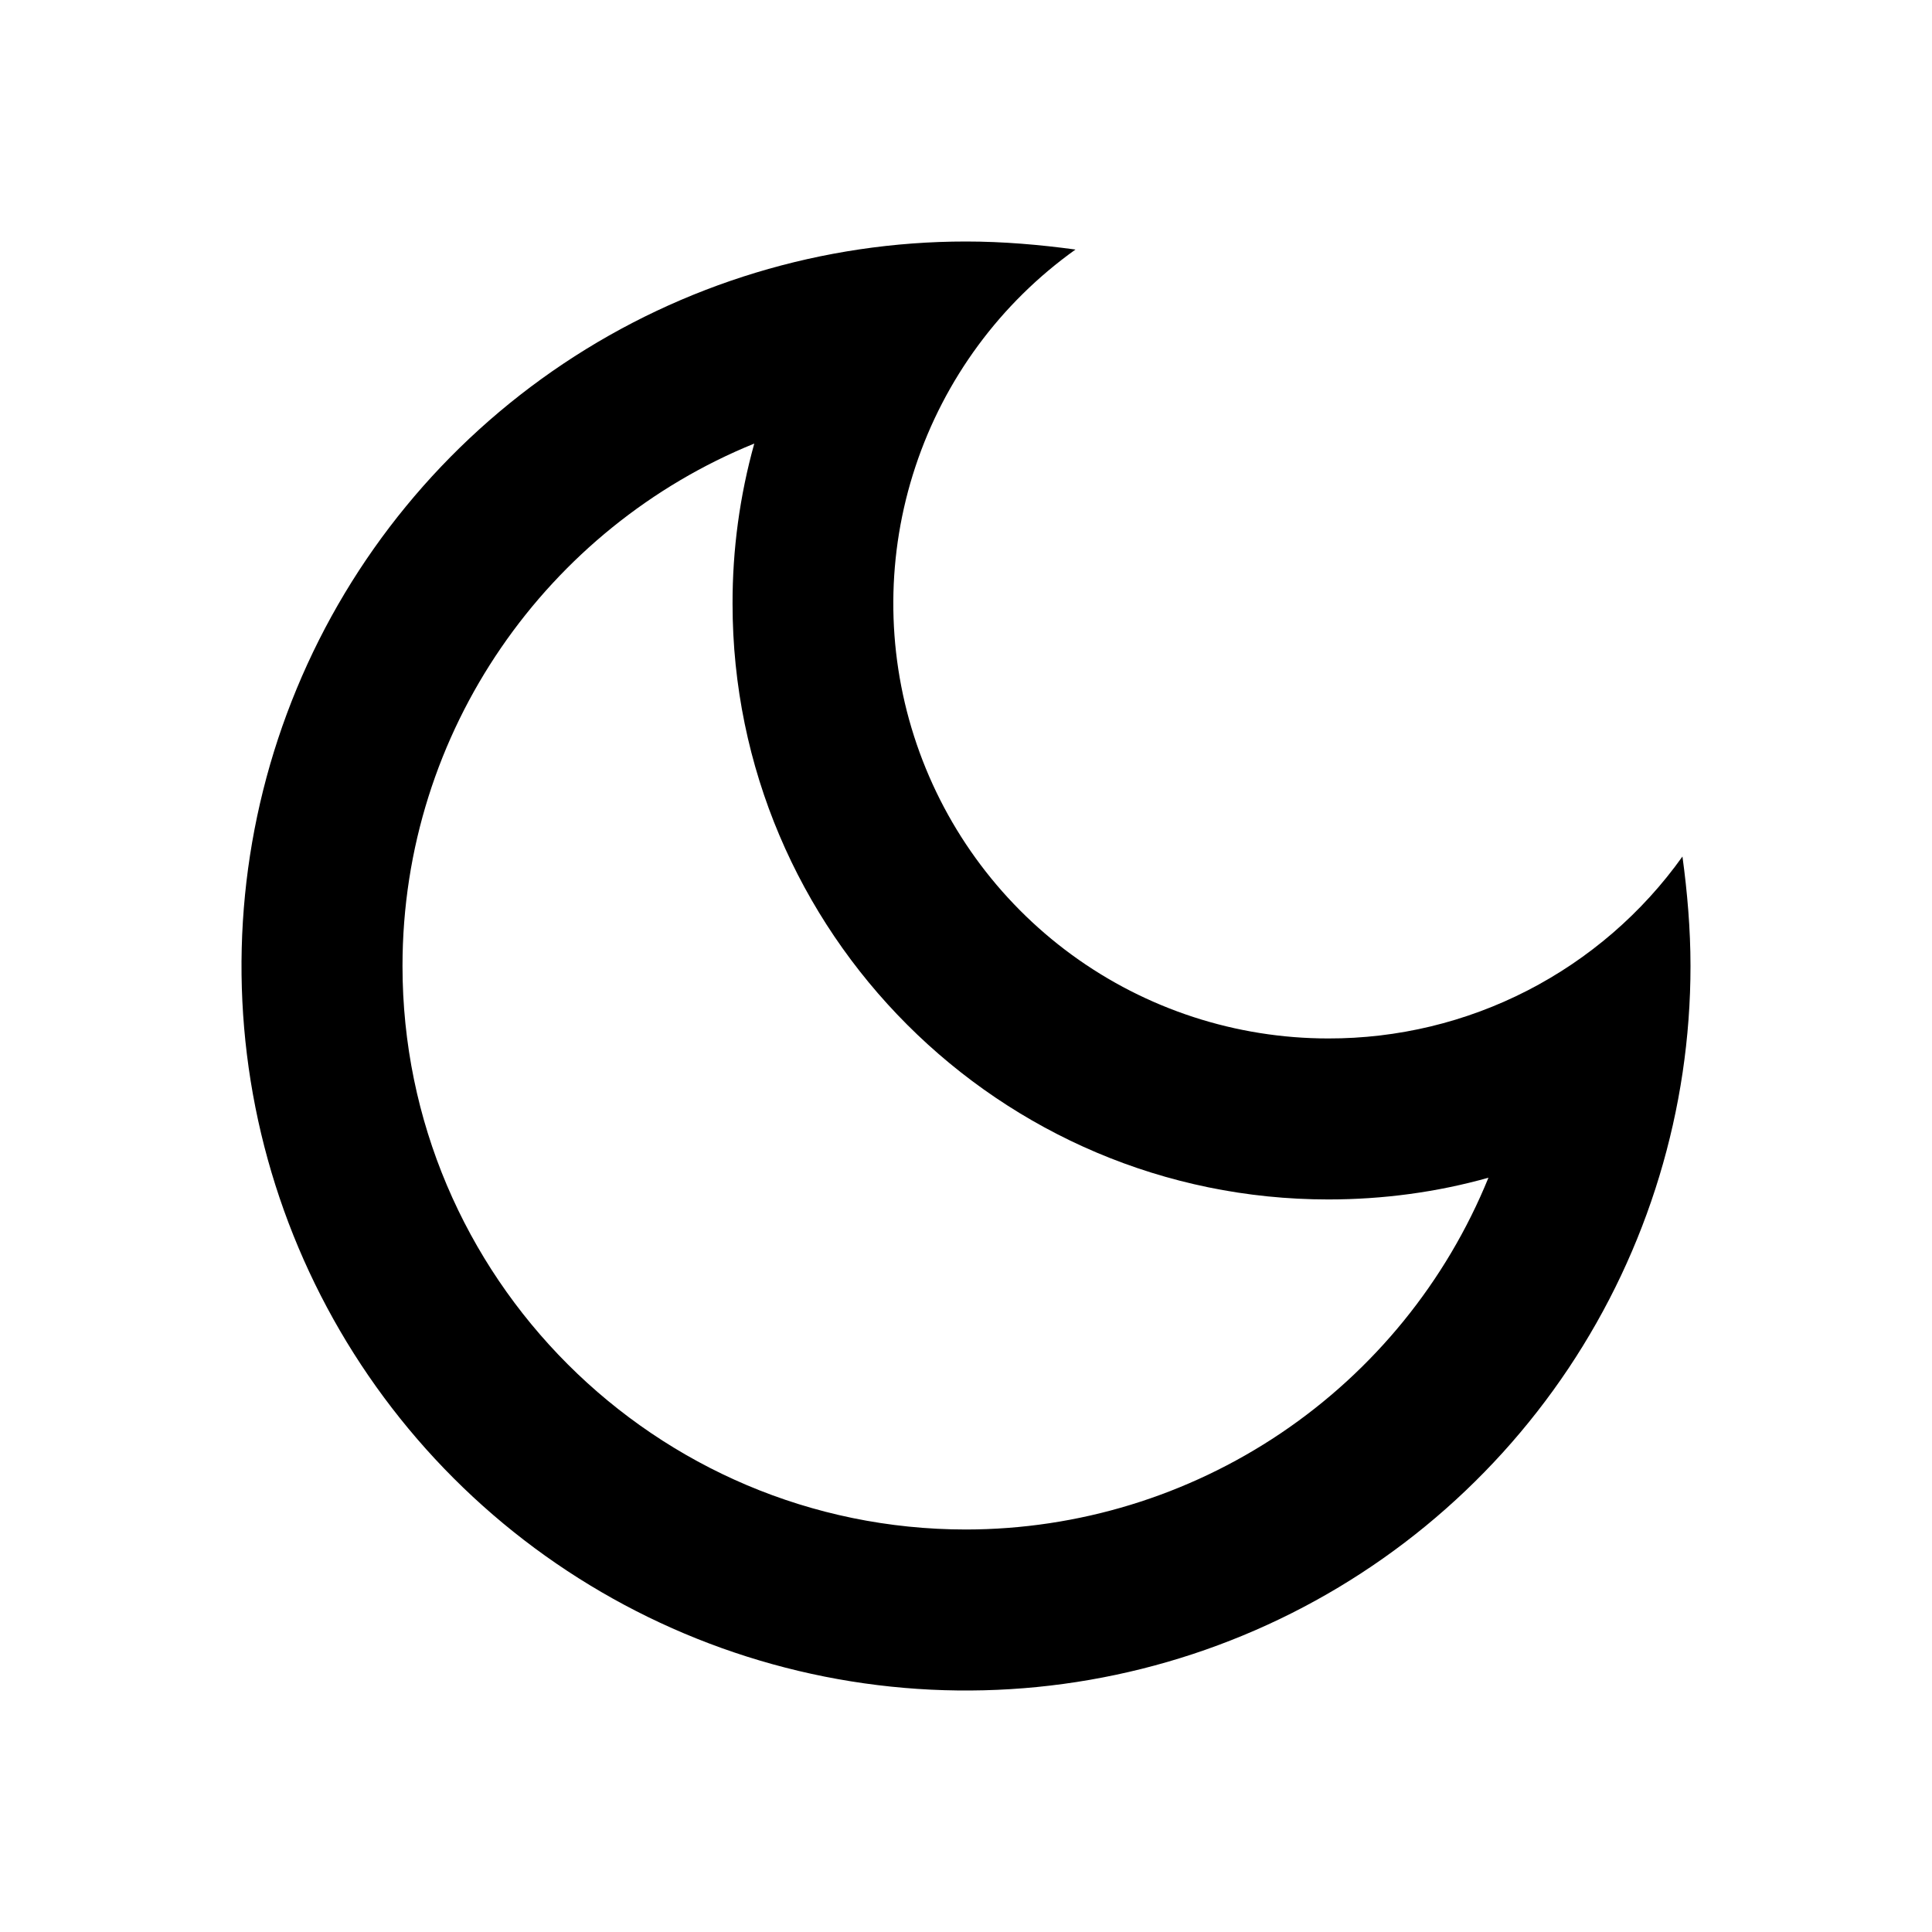
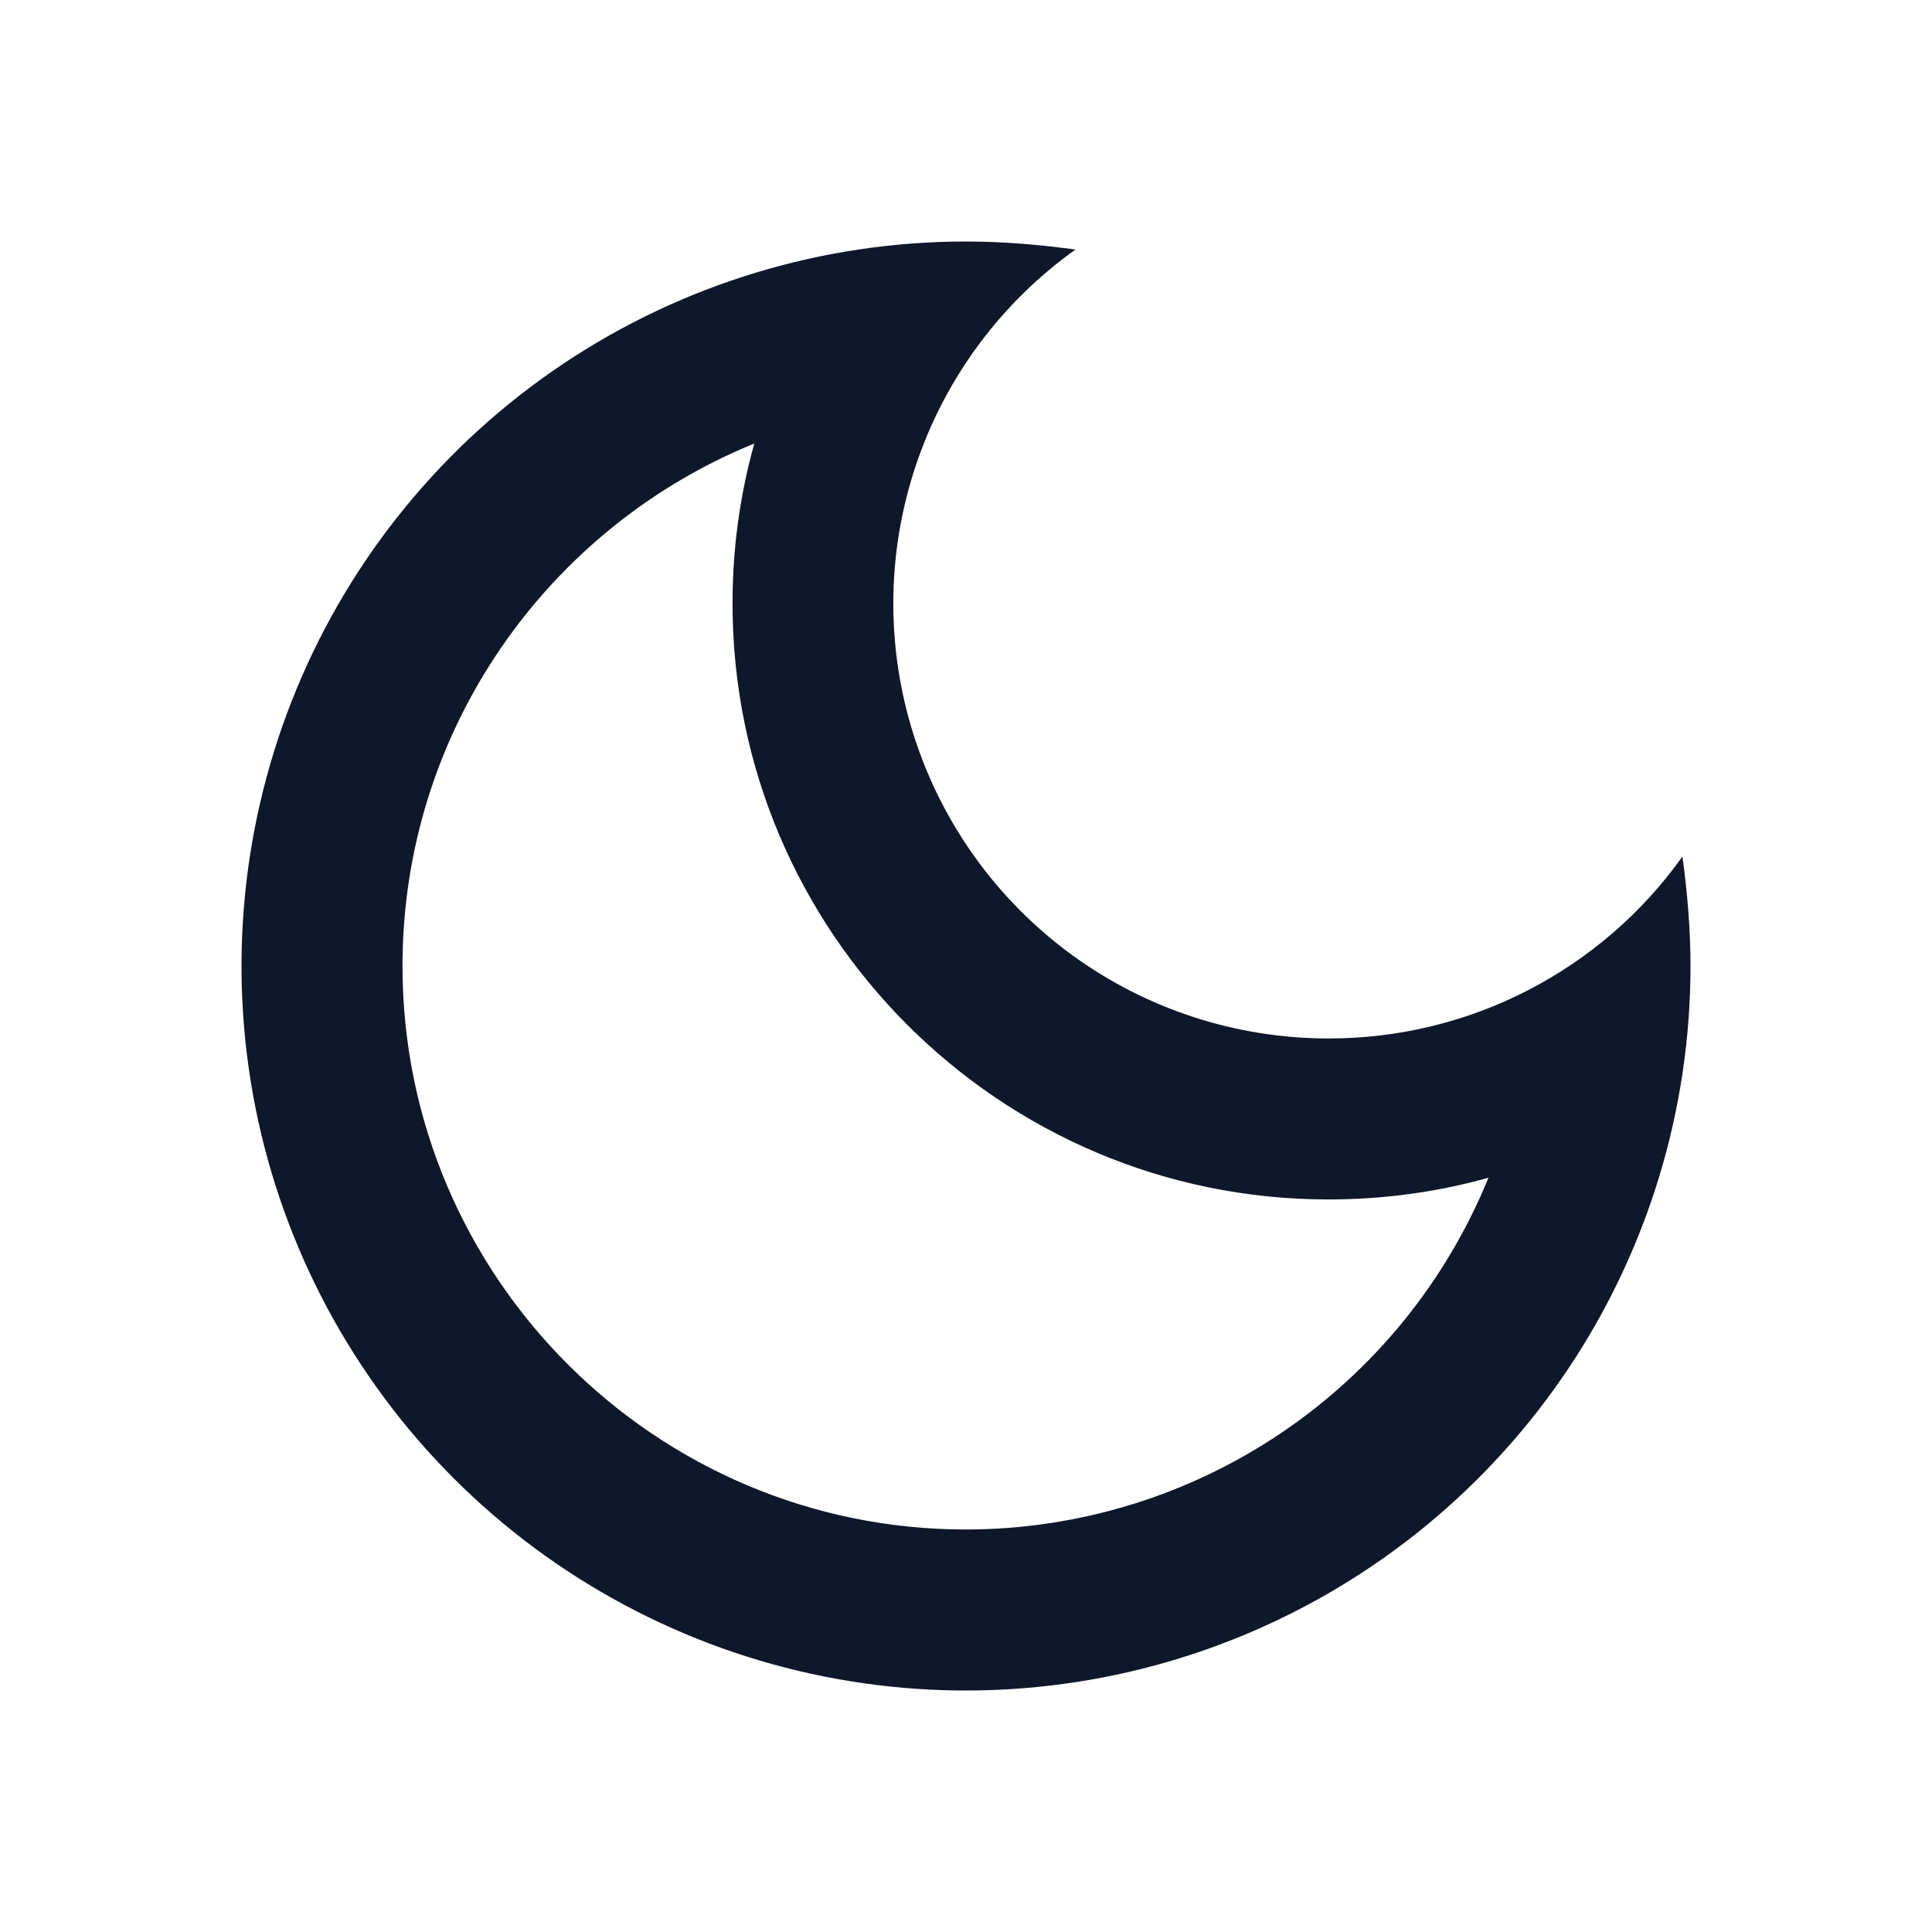
<svg xmlns="http://www.w3.org/2000/svg" width="36" height="36" viewBox="0 0 36 36" fill="none">
-   <path d="M14.055 8.265C13.784 9.237 13.648 10.241 13.65 11.25C13.65 17.37 18.63 22.35 24.75 22.35C25.77 22.35 26.775 22.215 27.735 21.945C26.947 23.881 25.6 25.538 23.866 26.706C22.133 27.873 20.09 28.498 18 28.5C12.21 28.5 7.5 23.79 7.5 18C7.5 13.605 10.215 9.825 14.055 8.265ZM18 4.5C15.33 4.5 12.72 5.292 10.5 6.775C8.28 8.259 6.549 10.367 5.528 12.834C4.506 15.301 4.239 18.015 4.759 20.634C5.28 23.253 6.566 25.658 8.454 27.546C10.342 29.434 12.748 30.72 15.366 31.241C17.985 31.762 20.699 31.494 23.166 30.472C25.633 29.451 27.741 27.72 29.225 25.5C30.708 23.28 31.5 20.67 31.5 18C31.5 17.31 31.44 16.62 31.35 15.96C30.601 17.011 29.61 17.867 28.462 18.457C27.314 19.047 26.041 19.353 24.75 19.35C23.033 19.35 21.36 18.805 19.973 17.793C18.586 16.78 17.556 15.354 17.032 13.718C16.508 12.083 16.517 10.324 17.058 8.694C17.598 7.064 18.642 5.648 20.04 4.65C19.38 4.56 18.69 4.5 18 4.5Z" fill="black" />
+   <path d="M14.055 8.265C13.784 9.237 13.648 10.241 13.65 11.25C13.65 17.37 18.63 22.35 24.75 22.35C25.77 22.35 26.775 22.215 27.735 21.945C26.947 23.881 25.6 25.538 23.866 26.706C22.133 27.873 20.09 28.498 18 28.5C12.21 28.5 7.5 23.79 7.5 18C7.5 13.605 10.215 9.825 14.055 8.265ZM18 4.5C15.33 4.5 12.72 5.292 10.5 6.775C8.28 8.259 6.549 10.367 5.528 12.834C4.506 15.301 4.239 18.015 4.759 20.634C5.28 23.253 6.566 25.658 8.454 27.546C10.342 29.434 12.748 30.72 15.366 31.241C17.985 31.762 20.699 31.494 23.166 30.472C25.633 29.451 27.741 27.72 29.225 25.5C30.708 23.28 31.5 20.67 31.5 18C31.5 17.31 31.44 16.62 31.35 15.96C30.601 17.011 29.61 17.867 28.462 18.457C27.314 19.047 26.041 19.353 24.75 19.35C23.033 19.35 21.36 18.805 19.973 17.793C18.586 16.78 17.556 15.354 17.032 13.718C16.508 12.083 16.517 10.324 17.058 8.694C17.598 7.064 18.642 5.648 20.04 4.65C19.38 4.56 18.69 4.5 18 4.5Z" fill="rgba(15,23,42)" />
</svg>
